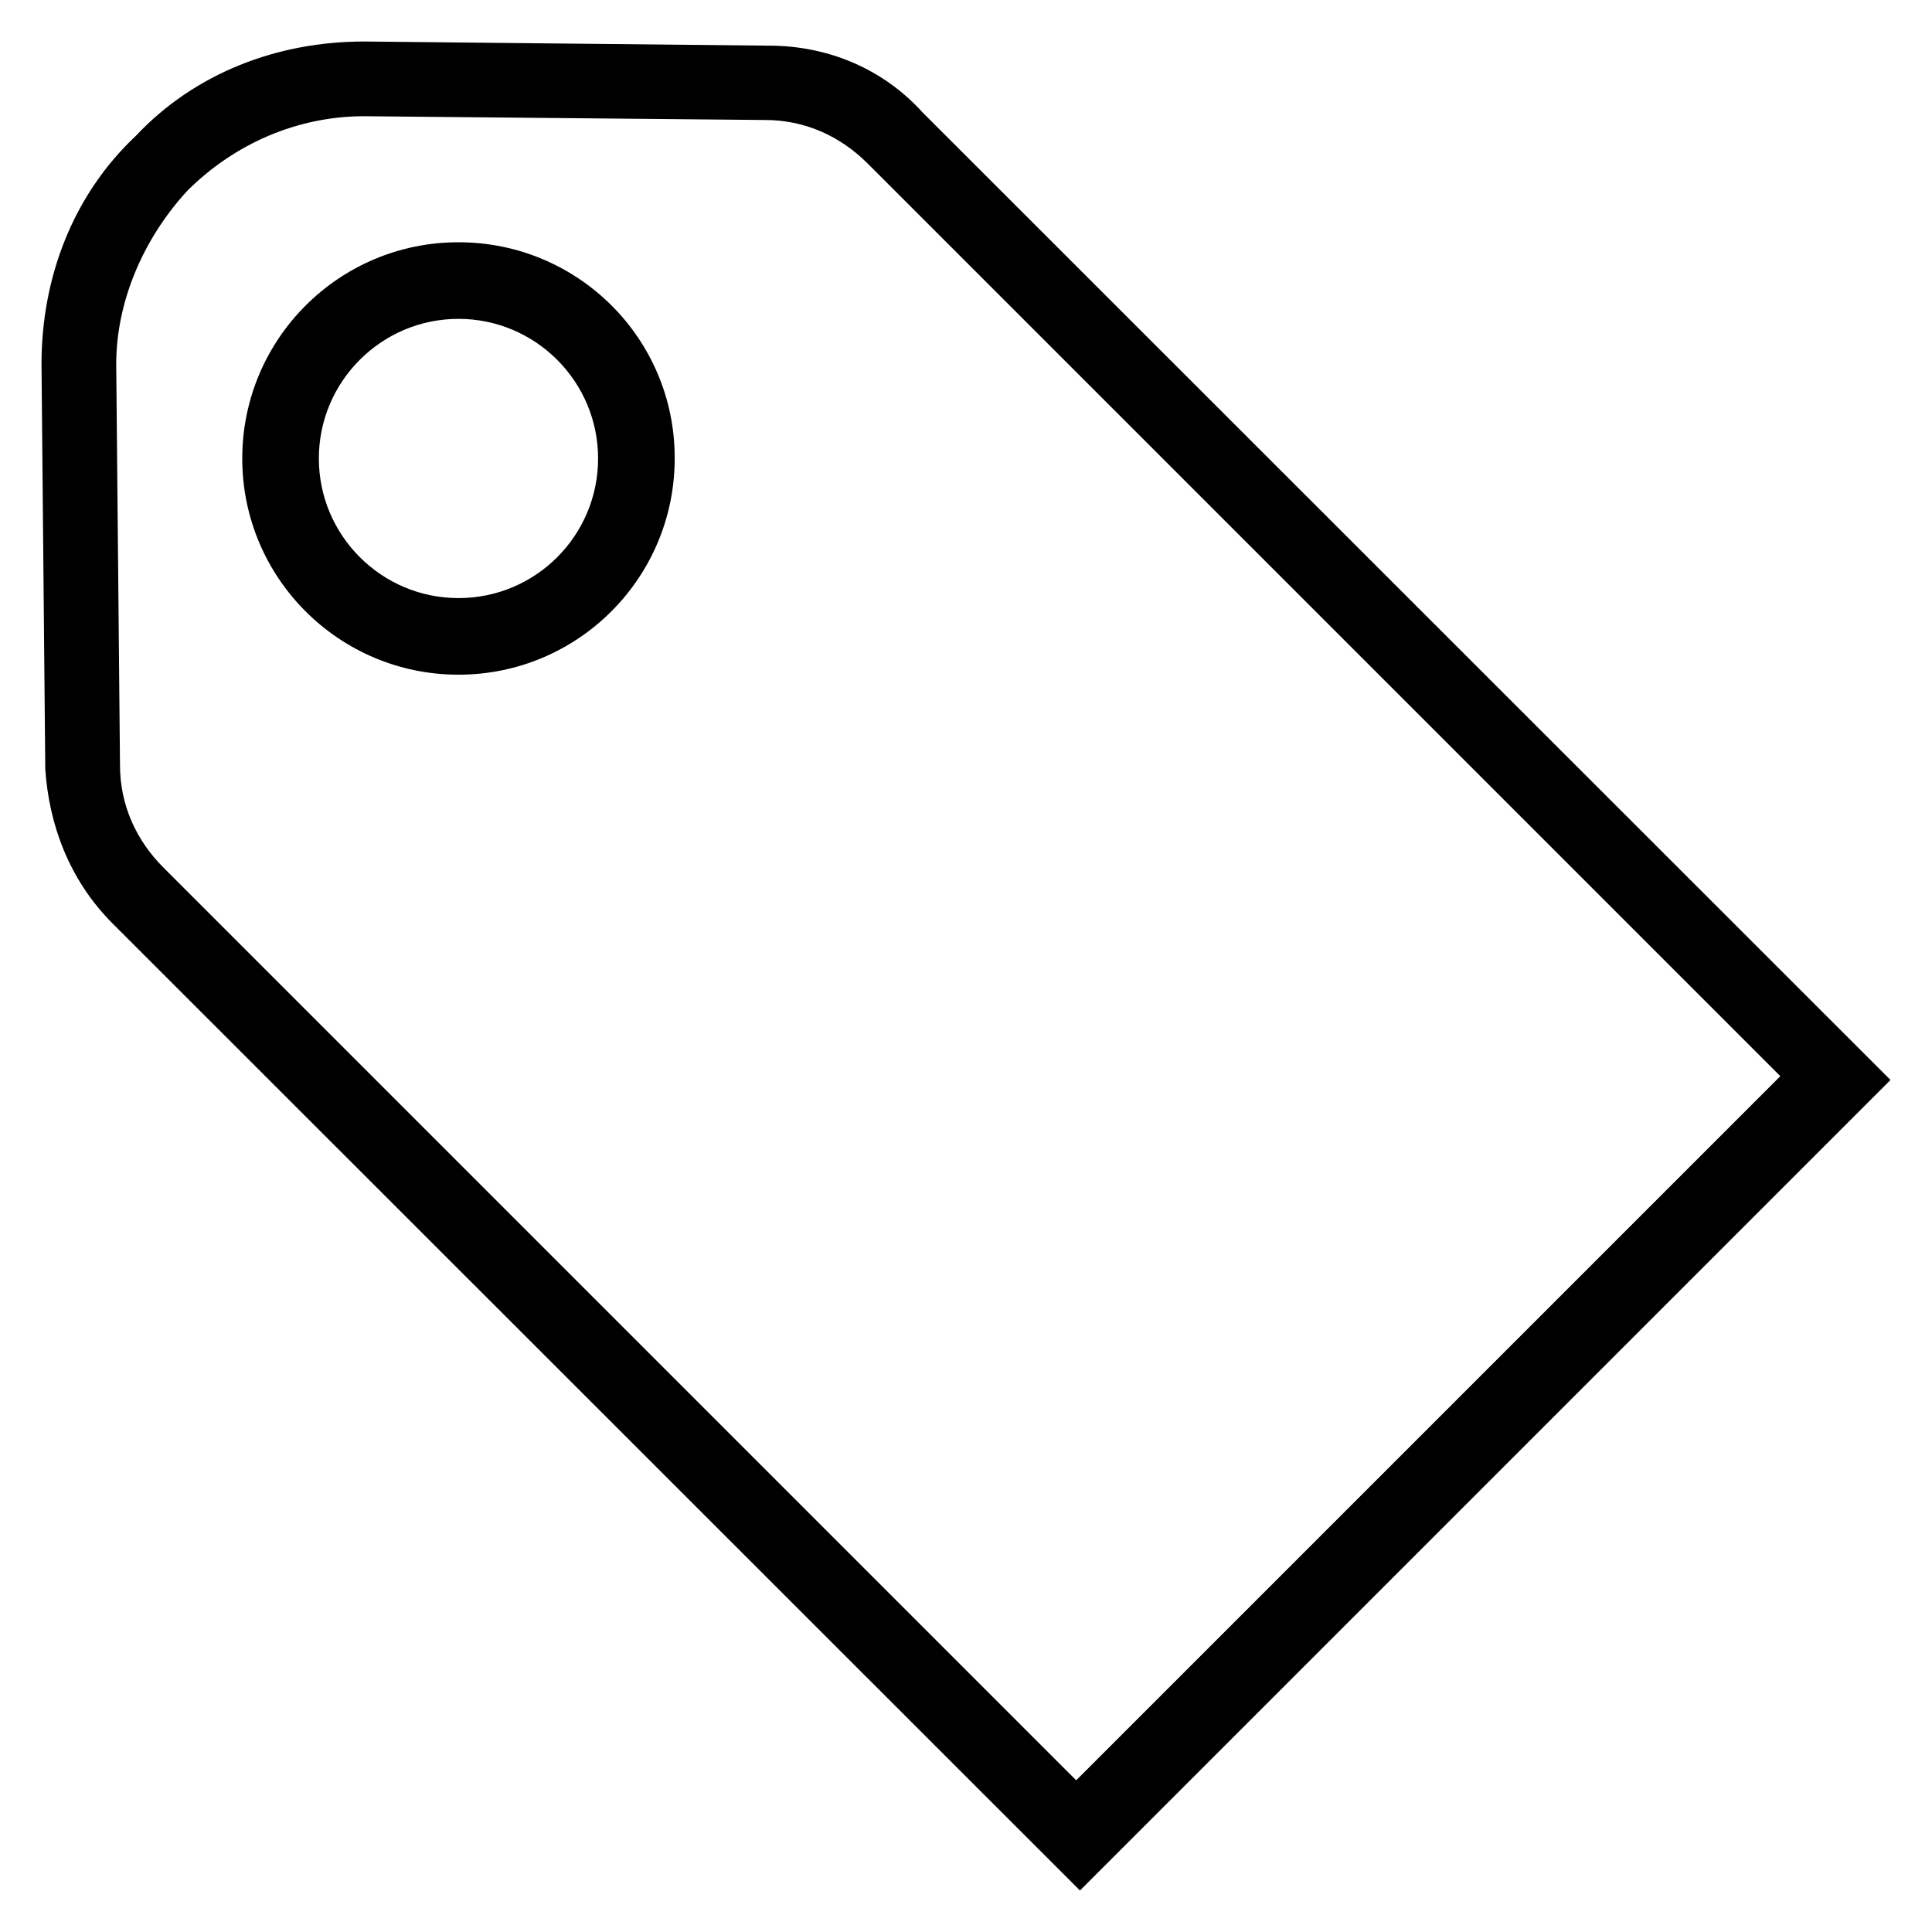
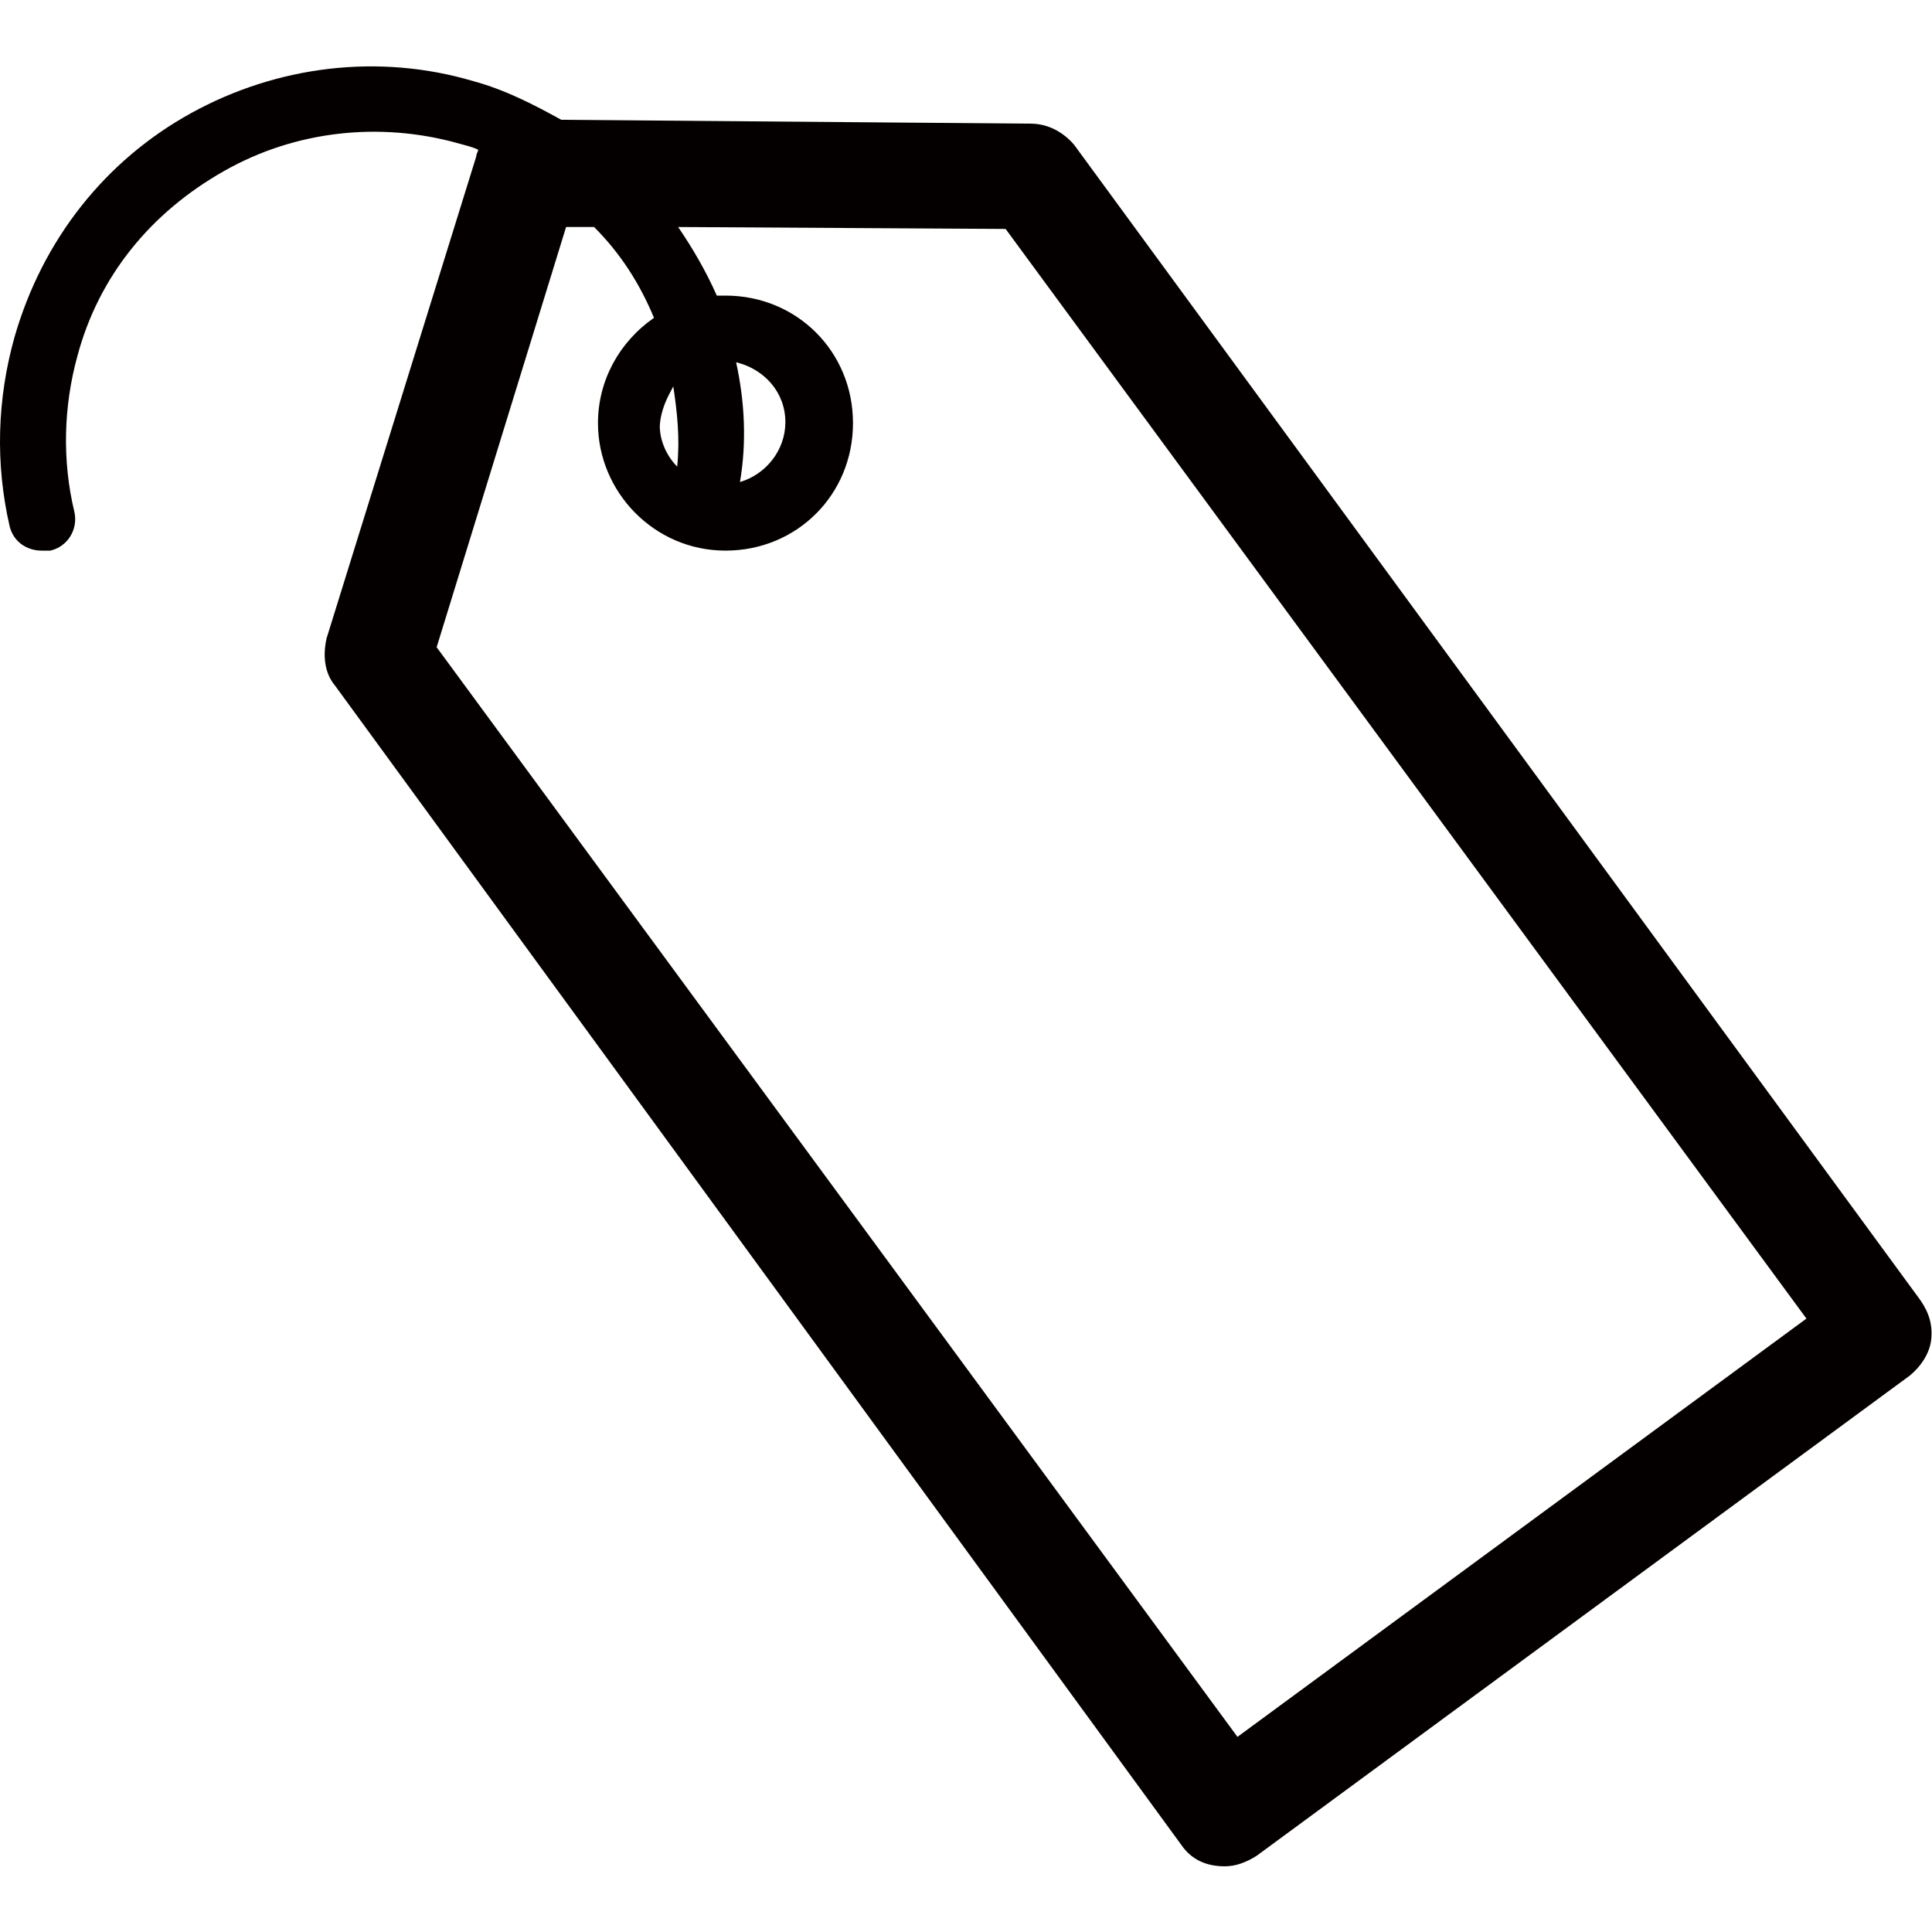
- <svg xmlns="http://www.w3.org/2000/svg" t="1707560331396" class="icon" viewBox="0 0 1024 1024" version="1.1" p-id="1006" width="200" height="200">
-   <path d="M243 128.4c-63.4 0-114.6 51.4-114.6 114.6 0 63.4 51.4 114.6 114.6 114.6 63.4 0 114.6-51.4 114.6-114.6 0.2-63.4-51.2-114.6-114.6-114.6z m0 188.6c-40.8 0-74-33.2-74-74s33.2-74 74-74 74 33.2 74 74-33 74-74 74z" p-id="1007" />
-   <path d="M489 59.6c-20.8-23-50-35.4-81.4-35.4L193 22C147.2 22 103.4 38.6 72 72 38.6 103.4 22 147.2 22 193l2 214.8c2 29.2 12.6 58.4 35.4 81.4L572.4 1002 1002 572.4 489 59.6z m81.4 884L86.6 459.8c-14.6-14.6-23-33.4-23-54.2l-2-212.6c0-33.4 14.6-66.8 37.6-91.8 25-25 58.4-39.6 93.8-39.6l212.6 2c20.8 0 39.6 8.4 54.2 23l483.8 483.8-373.2 373.2z" p-id="1008" />
+ <svg xmlns="http://www.w3.org/2000/svg" t="1707562350181" class="icon" viewBox="0 0 1024 1024" version="1.1" p-id="4251" width="200" height="200">
+   <path d="M569.351 76.8c-5.632-6.656-13.824-11.264-23.04-11.264l-248.832-2.048c-14.848-8.192-29.696-15.872-46.592-20.48-50.176-14.848-103.936-8.192-149.504 16.896-45.568 25.088-78.848 67.072-93.696 118.784C-1.529 211.456-2.553 245.76 5.127 279.04c2.048 8.192 9.216 12.8 16.896 12.8h4.608c9.216-2.048 14.848-11.264 12.8-20.48-6.656-27.648-5.632-56.32 1.536-82.432 11.264-42.496 38.912-76.288 77.824-98.304 37.888-21.504 82.432-26.112 123.392-14.848 3.584 1.024 8.192 2.048 11.264 3.584 0 1.024-1.024 2.048-1.024 3.584L173.063 338.432c-2.048 9.216-1.024 18.432 4.608 25.088l448.512 614.4c5.632 8.192 13.824 11.264 23.04 11.264 5.632 0 11.264-2.048 16.896-5.632l346.112-254.464c5.632-4.608 10.24-11.264 11.264-18.432 1.024-8.192-1.024-14.848-5.632-21.504L569.351 76.8z m86.528 843.776L231.431 343.04l68.608-222.72h14.848c13.824 13.824 24.064 29.696 31.744 48.128-18.432 12.8-29.696 33.28-29.696 55.808 0 36.352 29.696 67.584 67.584 67.584s67.584-29.696 67.584-67.584-29.696-67.584-67.584-67.584h-4.608c-5.632-12.8-12.8-25.088-20.48-36.352l173.568 1.024L957.447 698.88l-301.568 221.696zM356.871 204.8c2.048 13.824 3.584 27.648 2.048 42.496-5.632-5.632-9.216-13.824-9.216-21.504 0.512-8.704 4.096-15.36 7.168-20.992z m33.28-12.8c14.848 3.584 26.112 15.872 26.112 31.744 0 14.848-10.24 27.648-24.064 31.744 3.584-20.992 2.56-42.496-2.048-63.488z" fill="#040000" p-id="4252" />
</svg>
